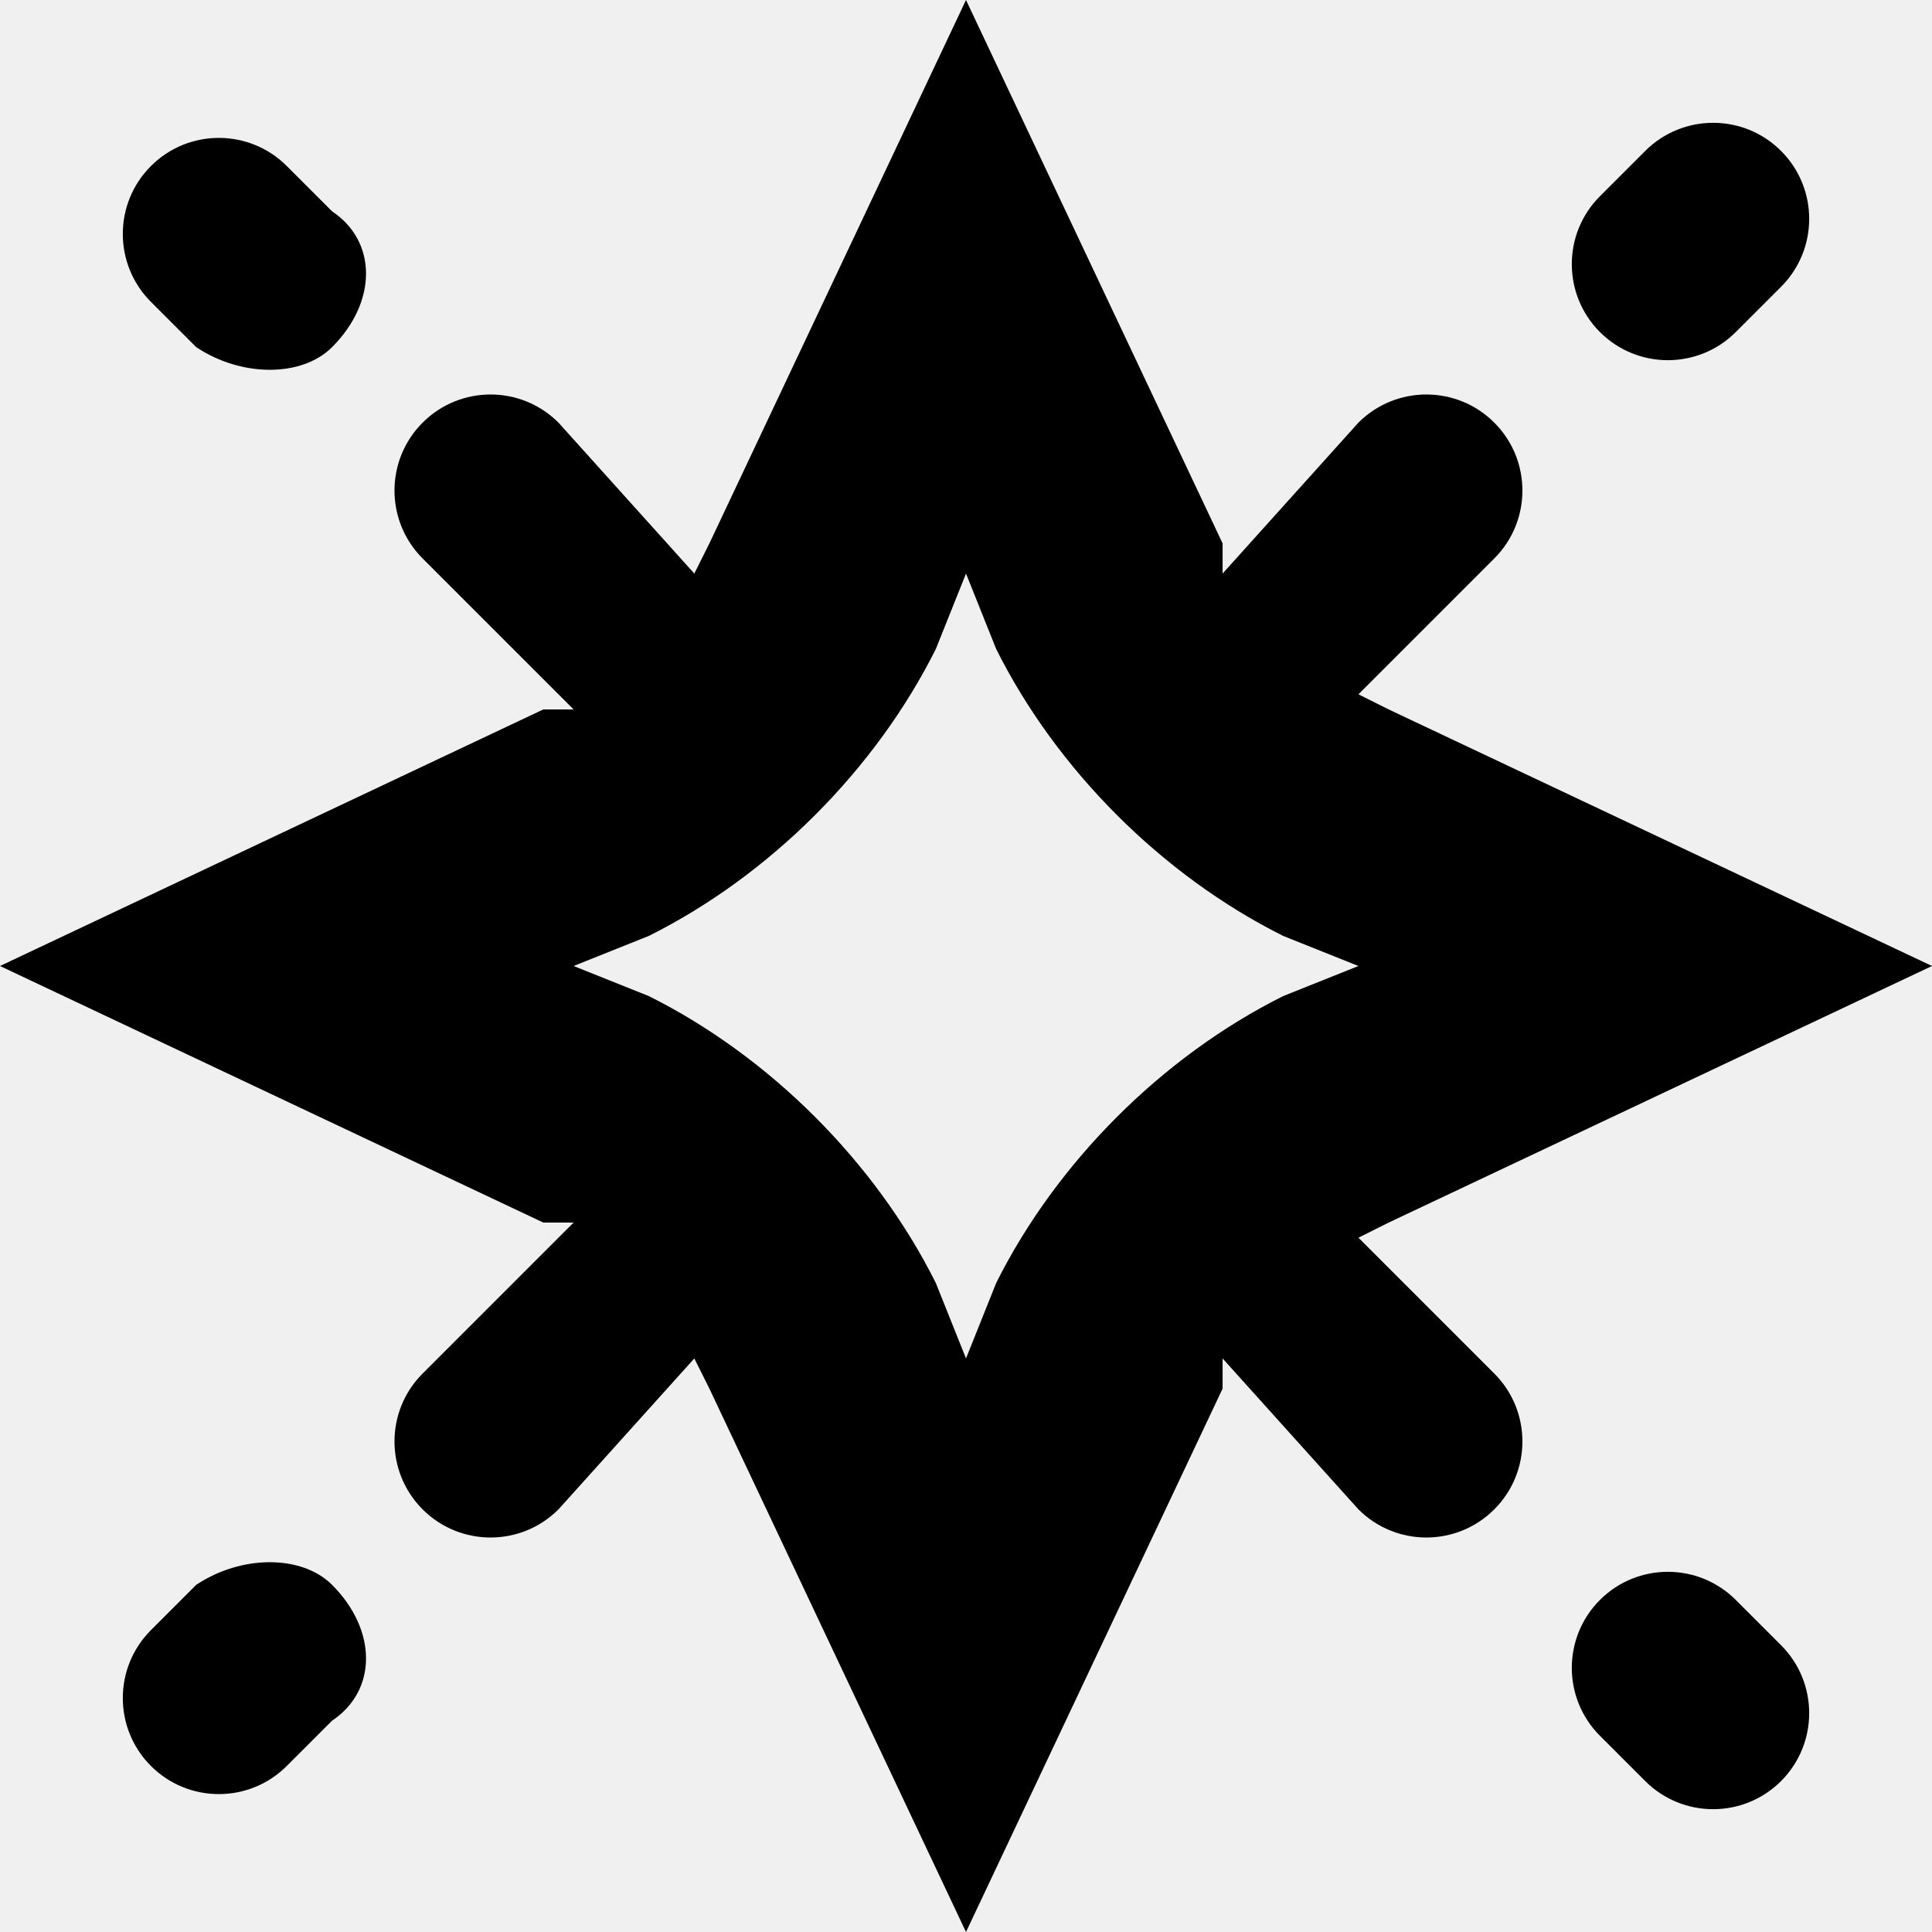
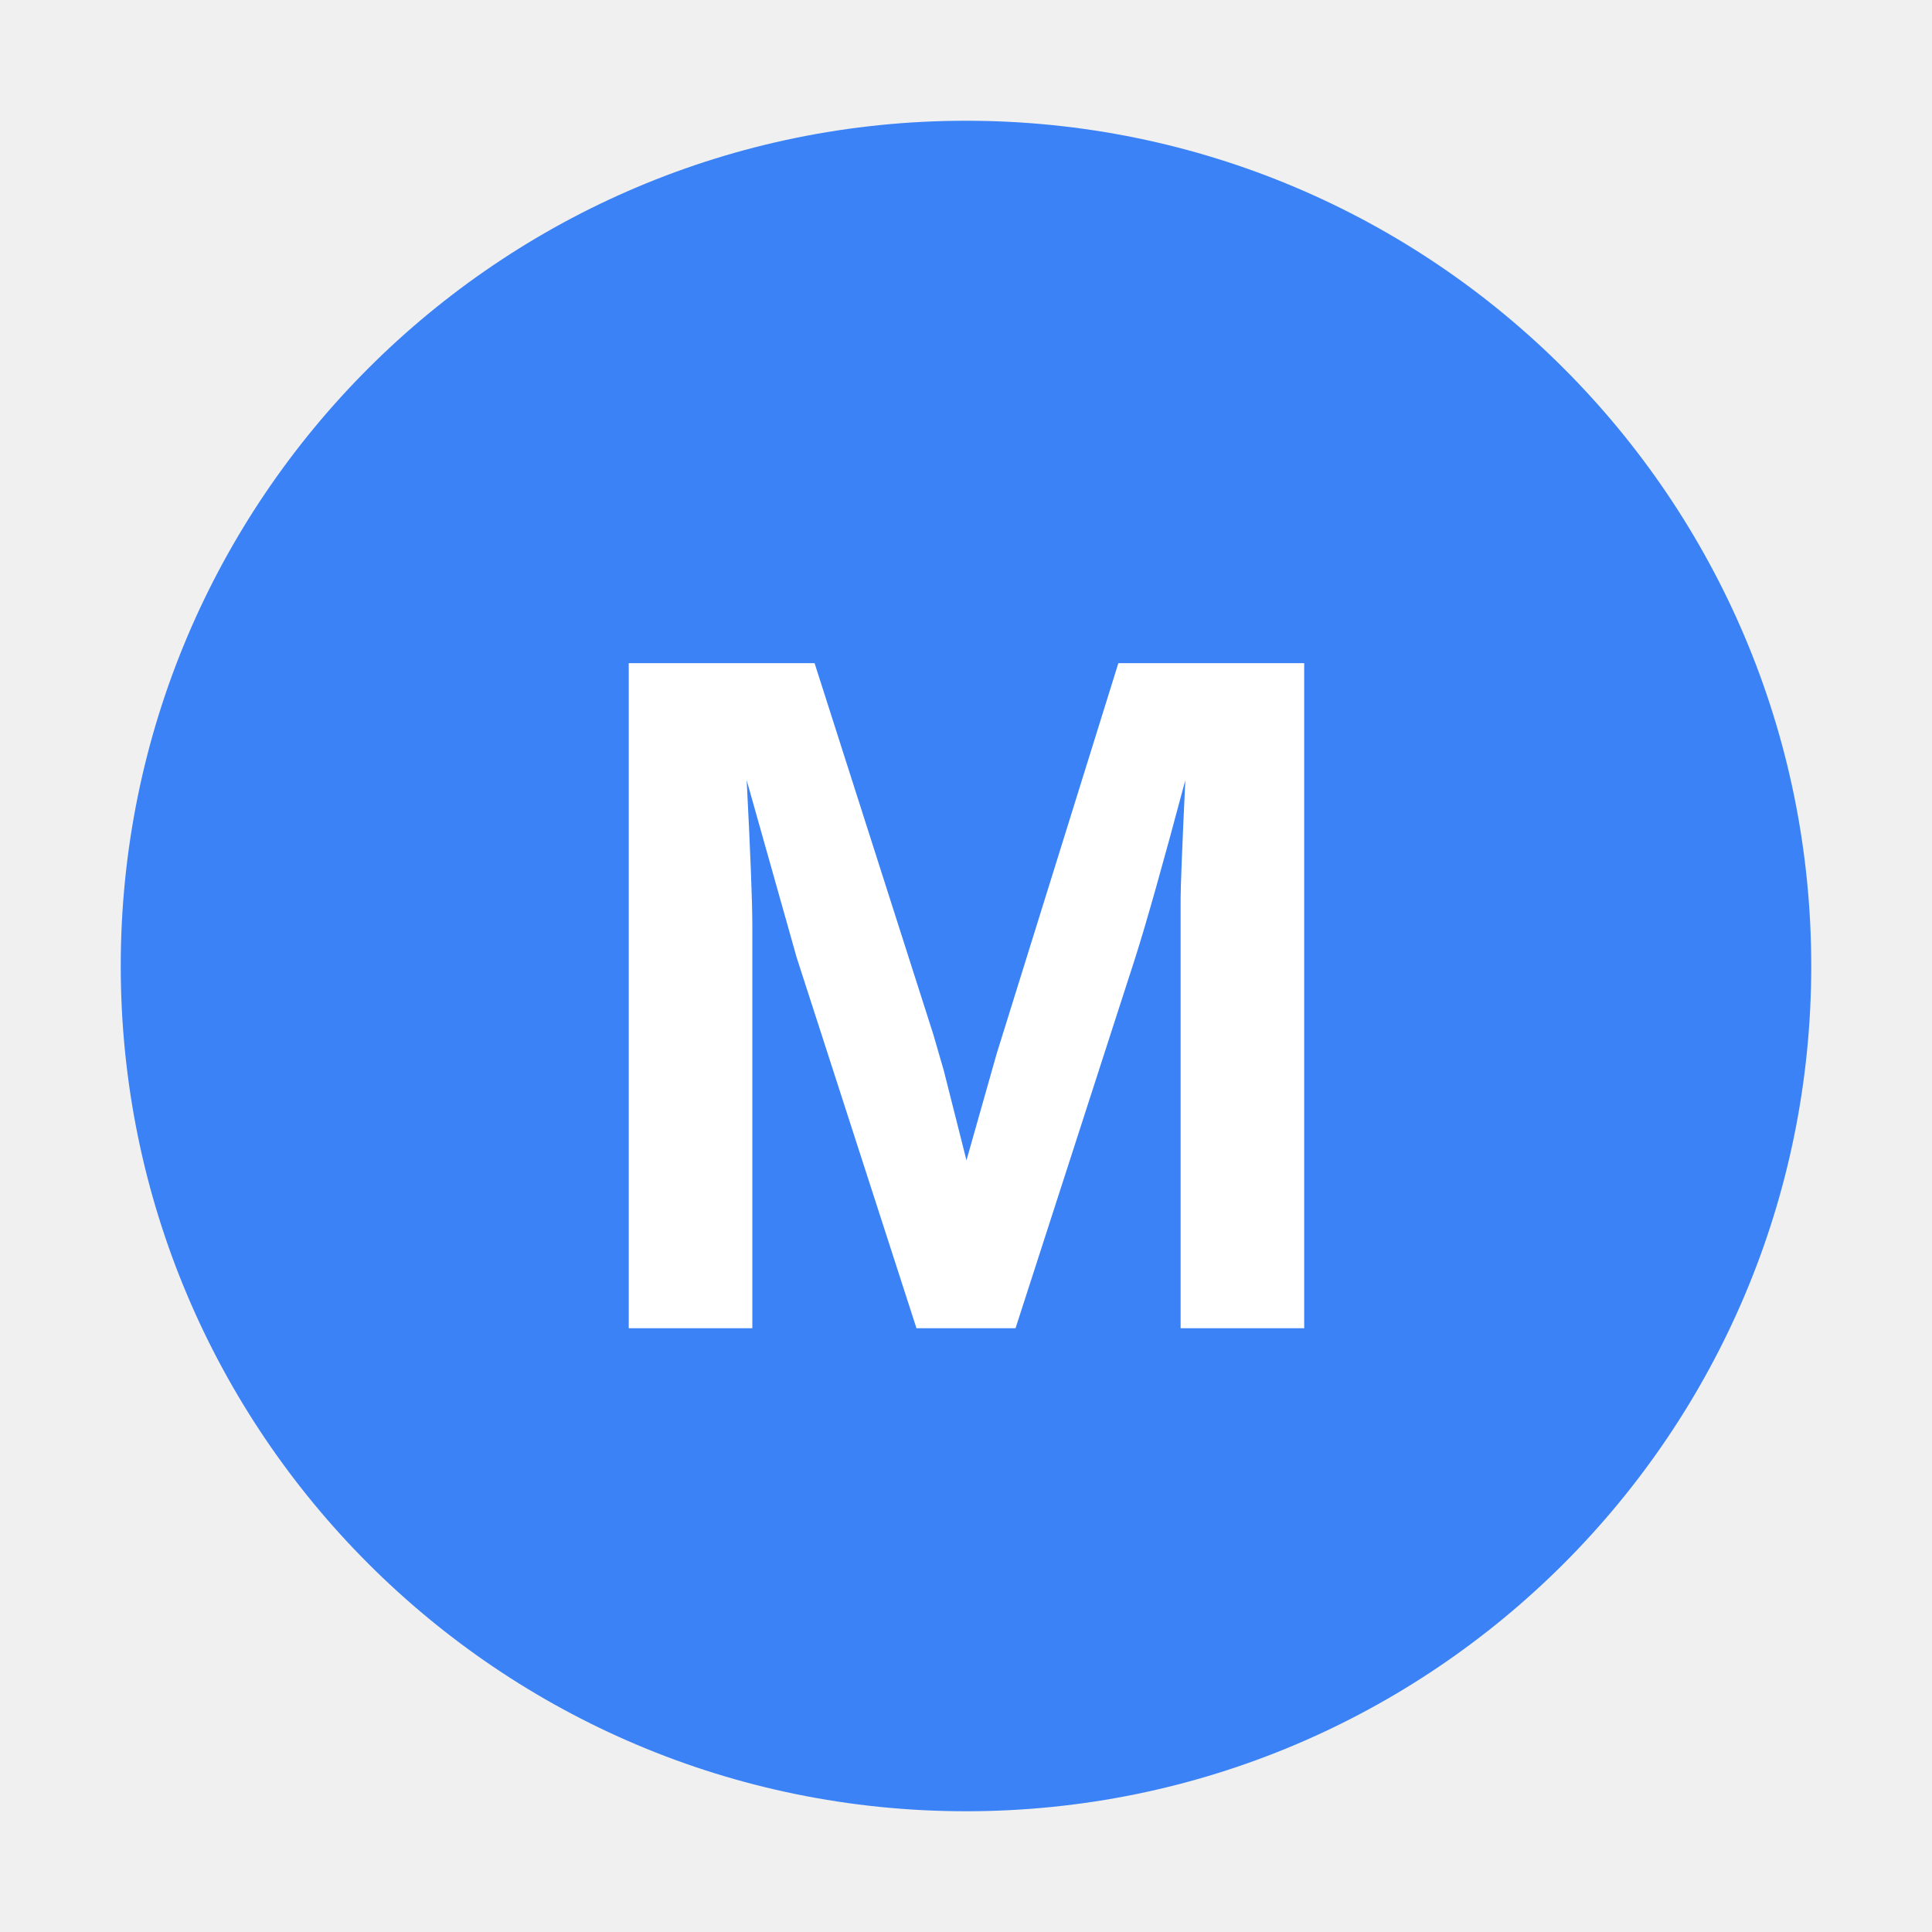
- <svg xmlns="http://www.w3.org/2000/svg" viewBox="0 0 128 128">
-   <path fill-rule="evenodd" d="M81 36 64 0 47 36l-1 2-9-10a6 6 0 0 0-9 9l10 10h-2L0 64l36 17h2L28 91a6 6 0 1 0 9 9l9-10 1 2 17 36 17-36v-2l9 10a6 6 0 1 0 9-9l-9-9 2-1 36-17-36-17-2-1 9-9a6 6 0 1 0-9-9l-9 10v-2Zm-17 2-2 5c-4 8-11 15-19 19l-5 2 5 2c8 4 15 11 19 19l2 5 2-5c4-8 11-15 19-19l5-2-5-2c-8-4-15-11-19-19l-2-5Z" clip-rule="evenodd" />
-   <path d="M118 19a6 6 0 0 0-9-9l-3 3a6 6 0 1 0 9 9l3-3Zm-96 4c-2 2-6 2-9 0l-3-3a6 6 0 1 1 9-9l3 3c3 2 3 6 0 9Zm0 82c-2-2-6-2-9 0l-3 3a6 6 0 1 0 9 9l3-3c3-2 3-6 0-9Zm96 4a6 6 0 0 1-9 9l-3-3a6 6 0 1 1 9-9l3 3Z" />
-   <style>path{fill:#000}@media (prefers-color-scheme:dark){path{fill:#fff}}</style>
+ <svg xmlns="http://www.w3.org/2000/svg" width="32" height="32" viewBox="0 0 32 32">
+   <circle cx="16" cy="16" r="14" fill="#3B82F6" />
+   <text x="16" y="22" font-family="Arial" font-size="16" font-weight="bold" fill="white" text-anchor="middle">M</text>
</svg>
